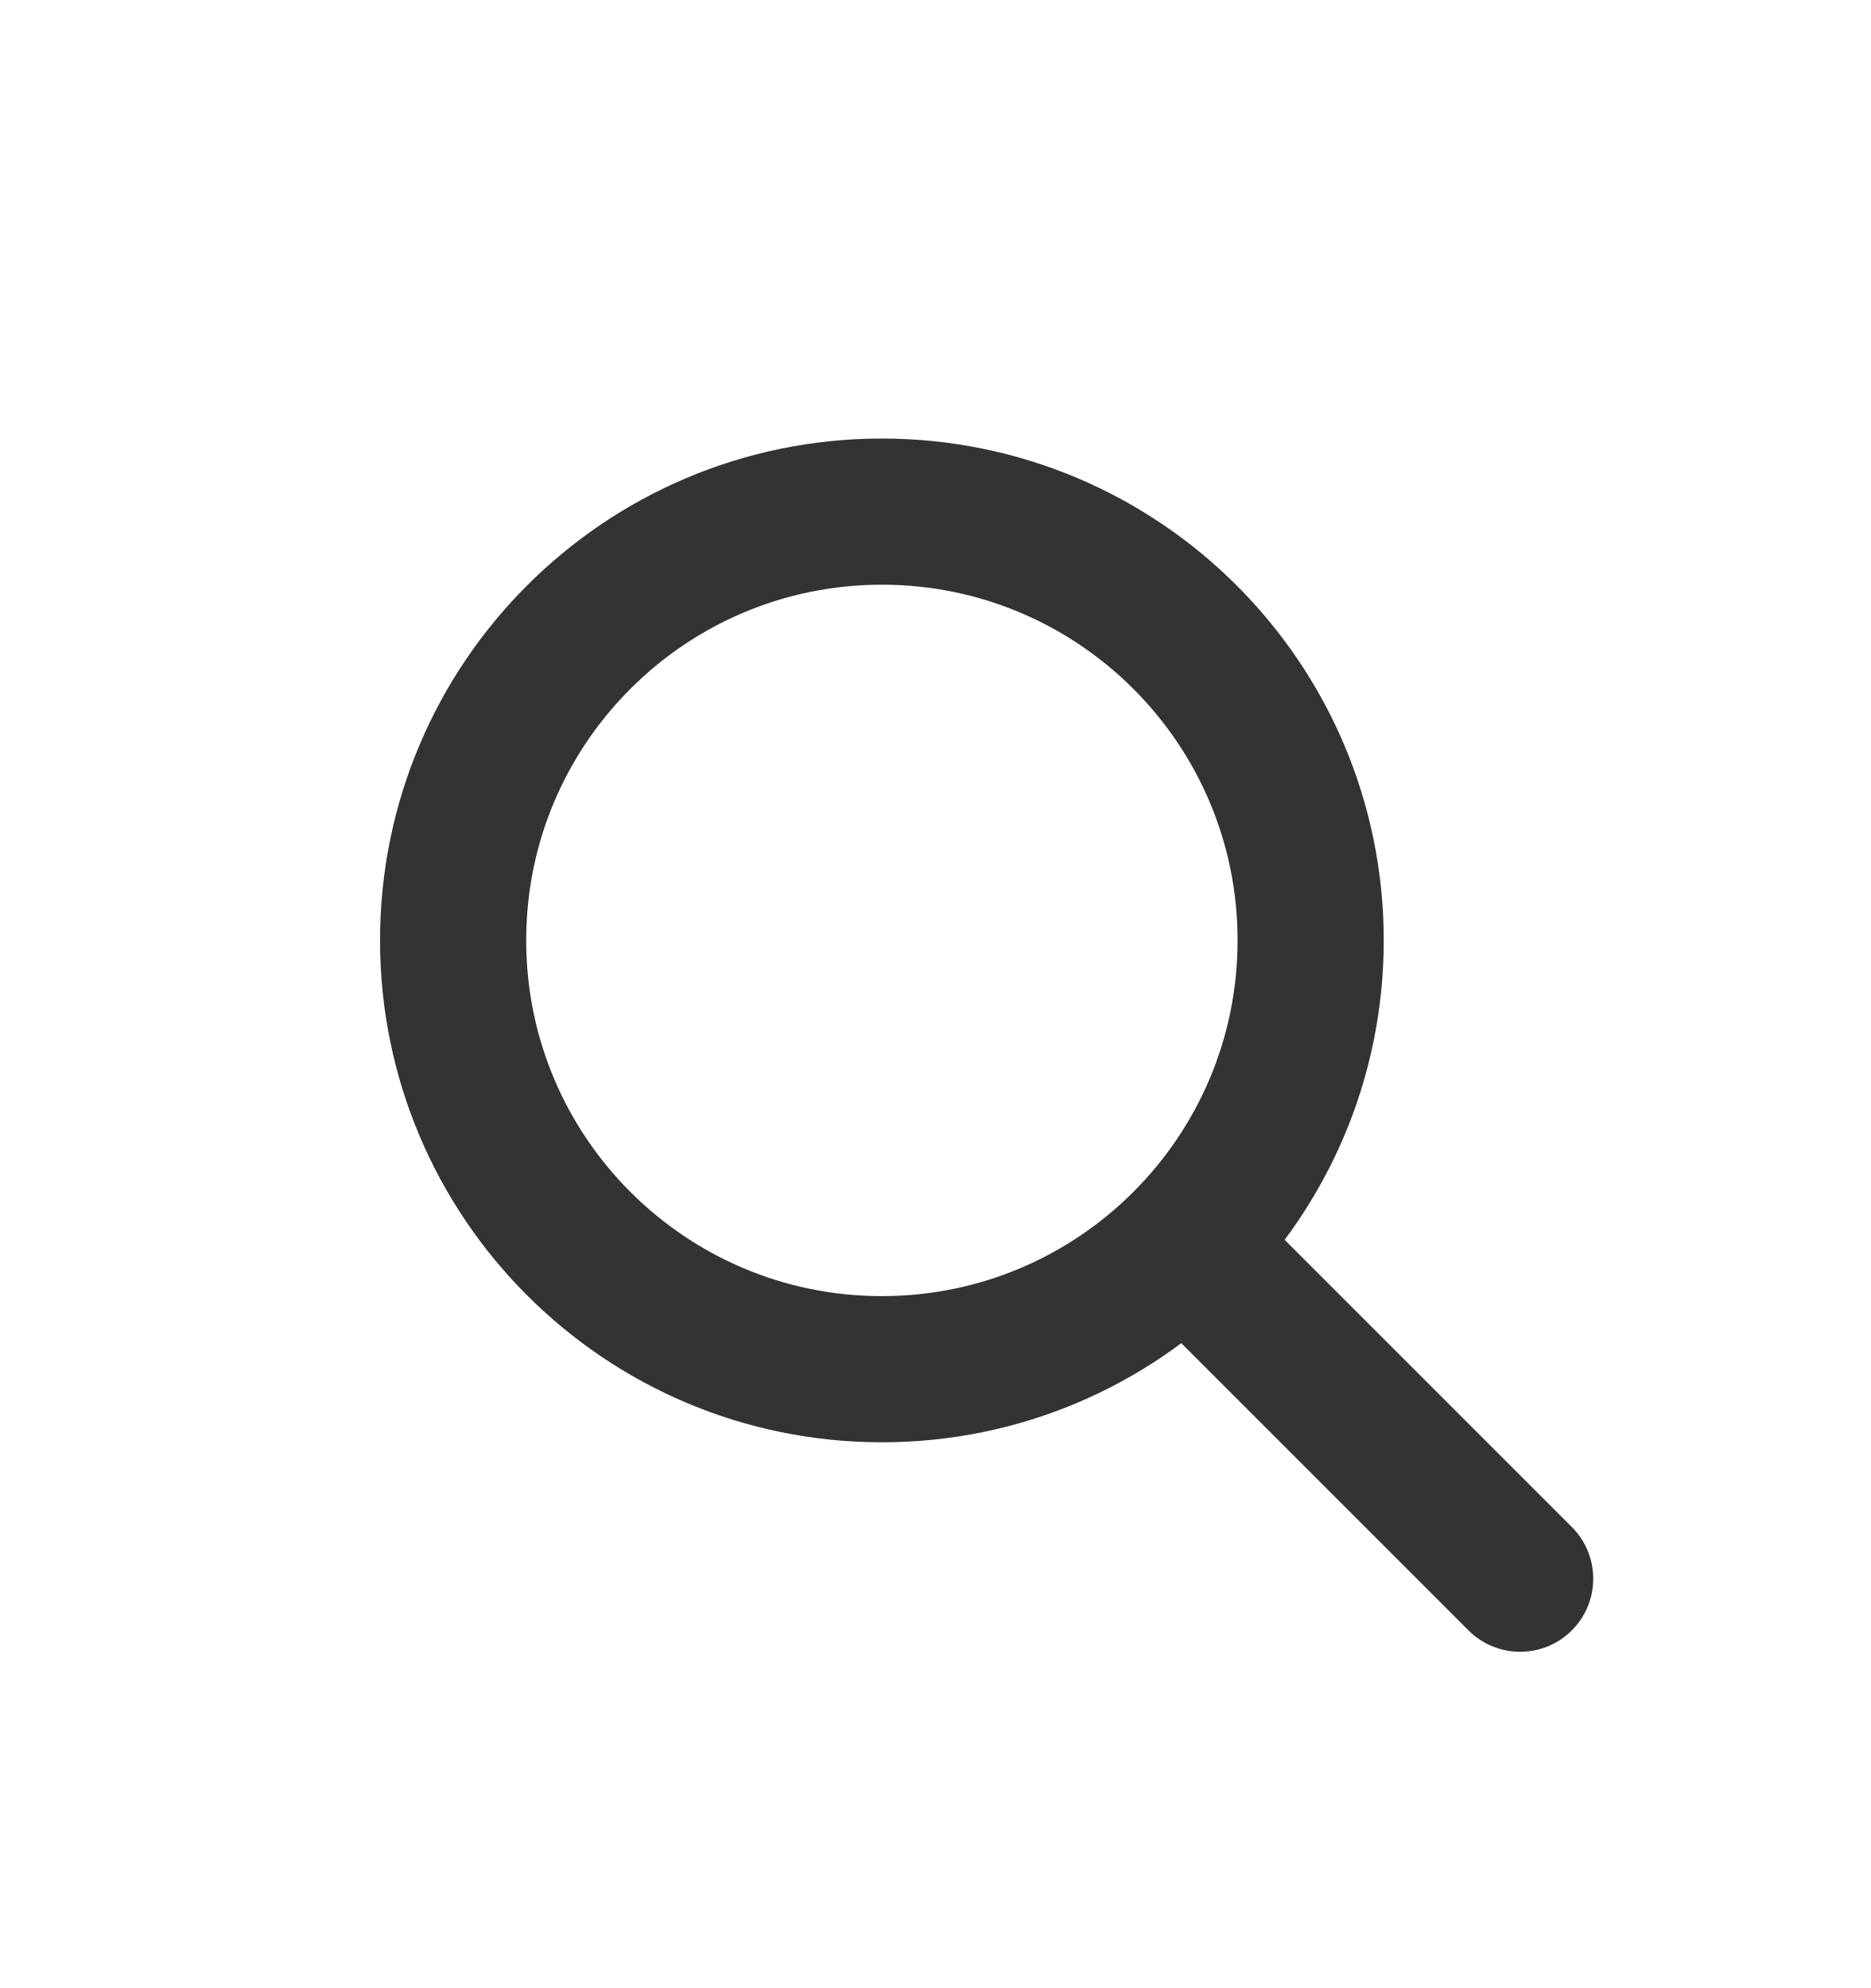
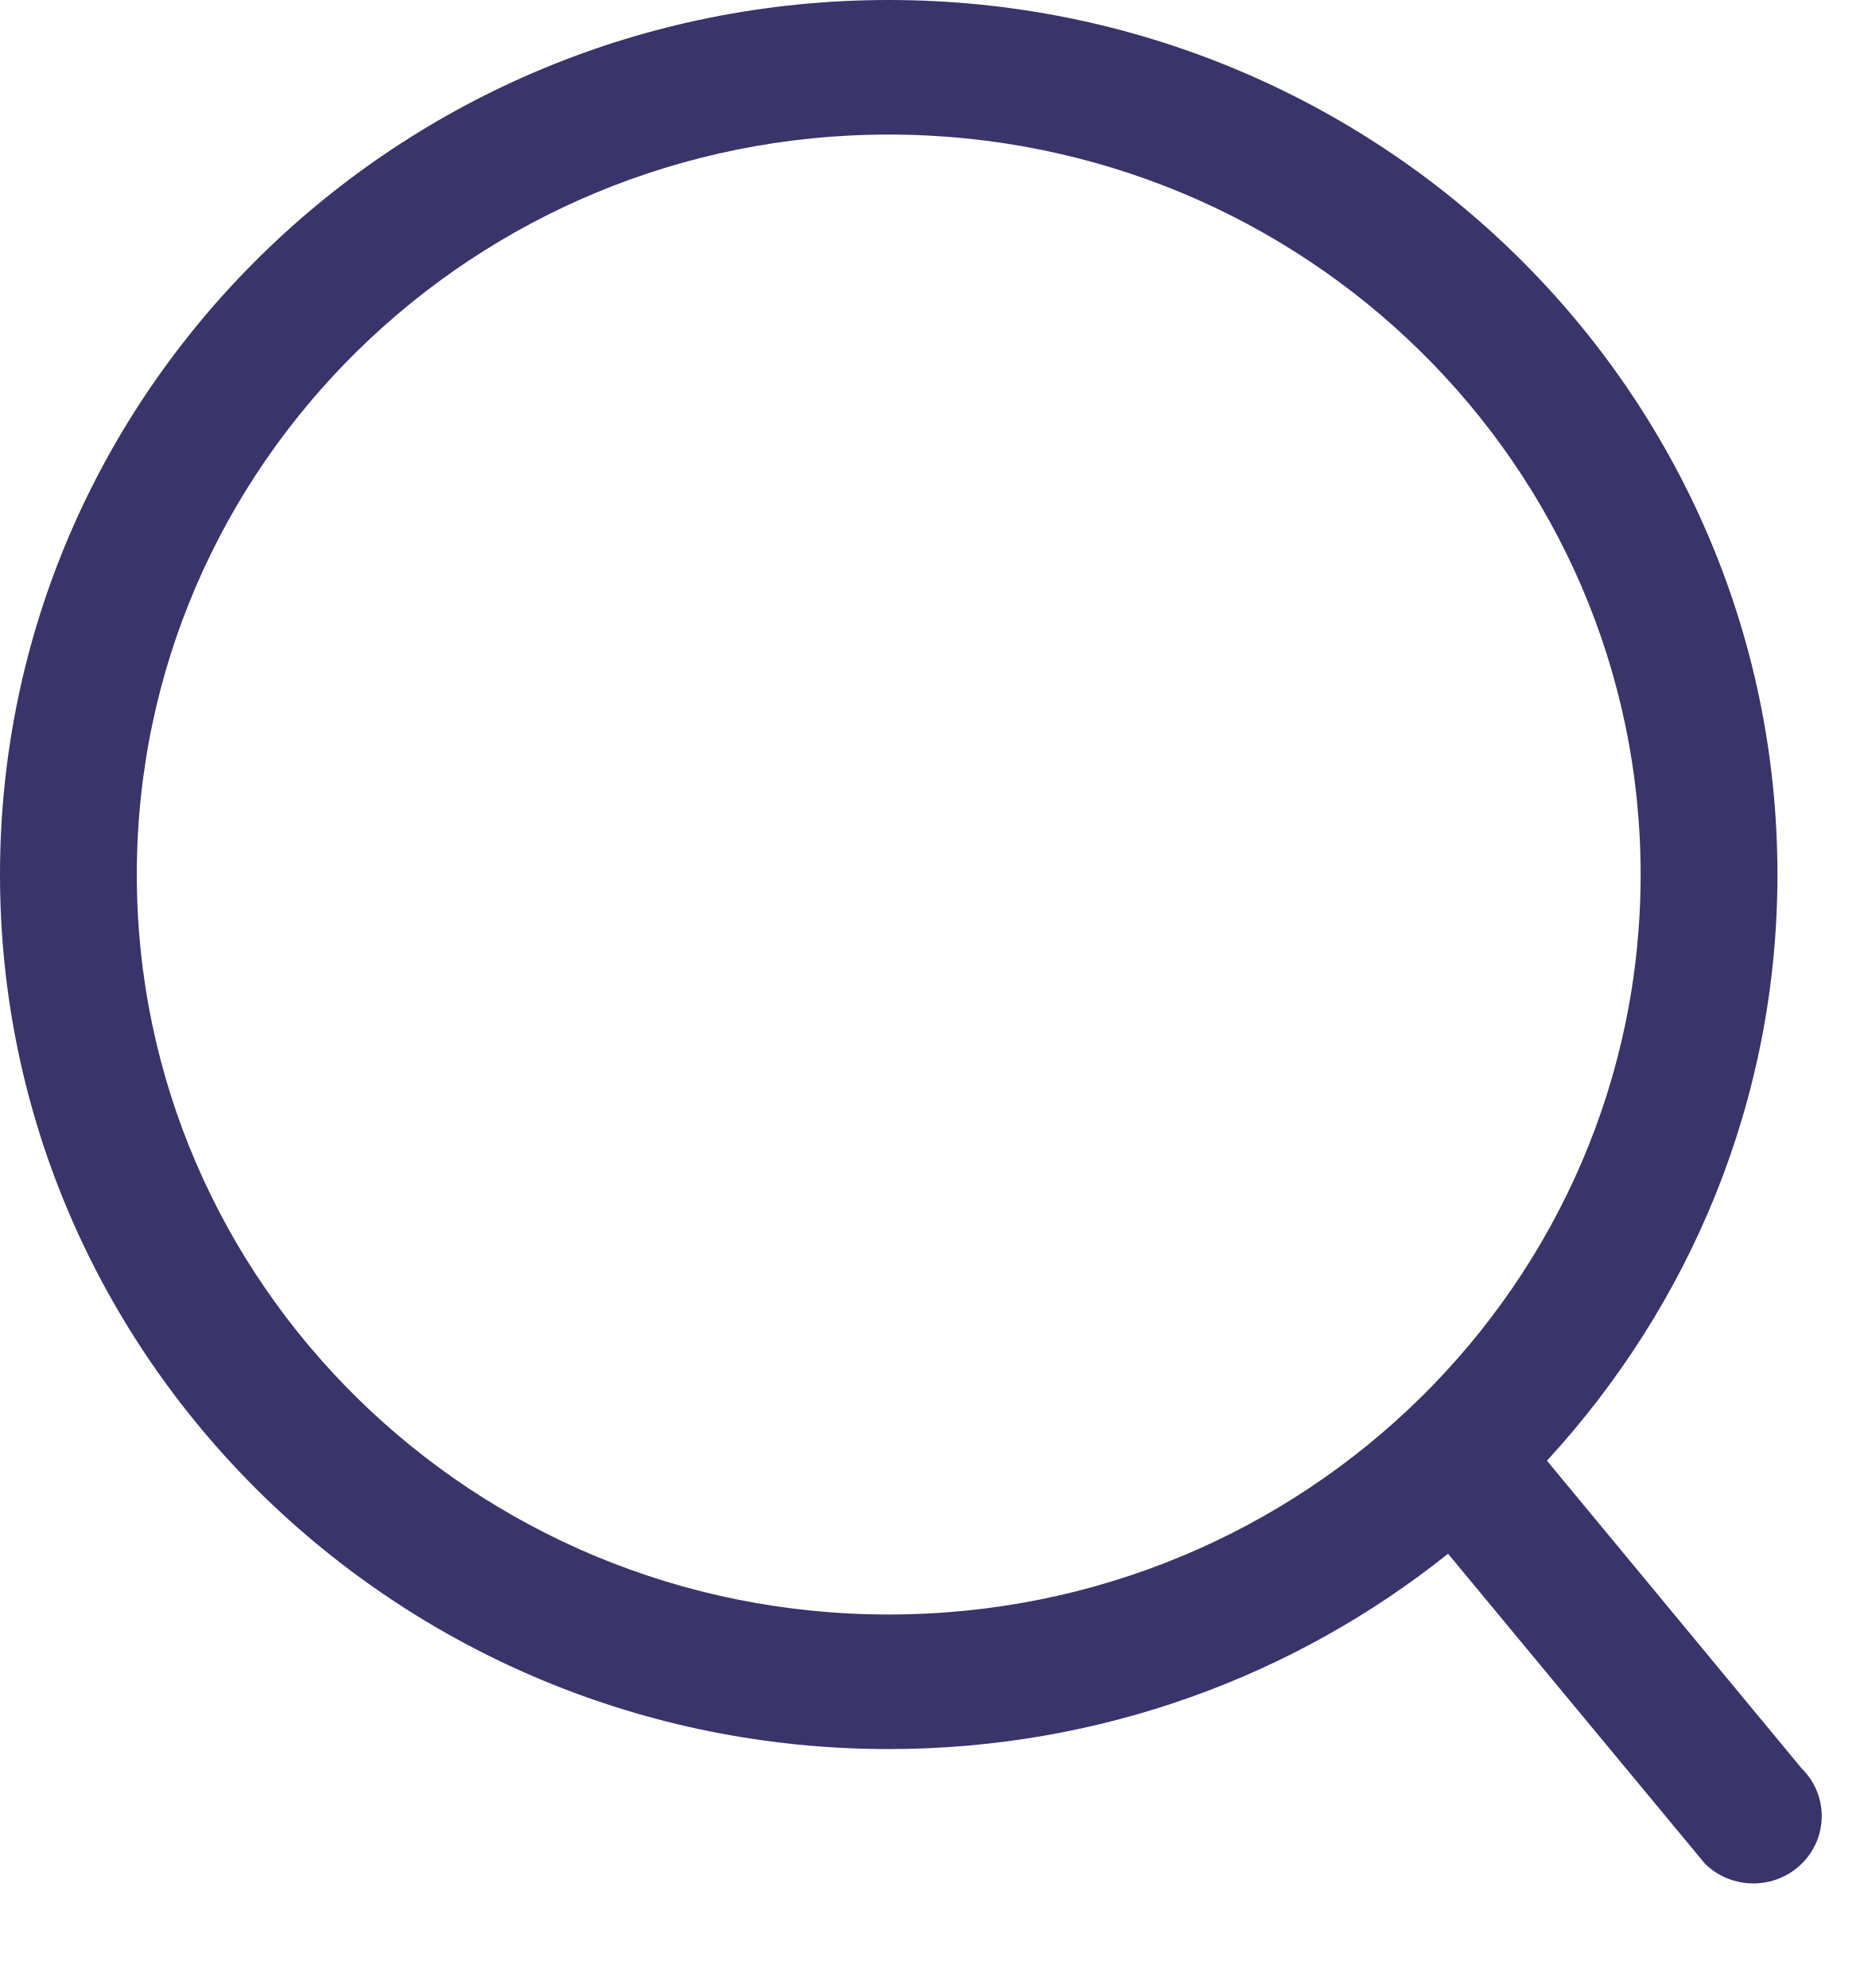
- <svg xmlns="http://www.w3.org/2000/svg" width="32" height="34" viewBox="0 0 32 34" fill="none">
-   <path d="M15.083 23.417C19.133 23.417 22.417 20.133 22.417 16.083C22.417 12.033 19.133 8.75 15.083 8.75C11.033 8.75 7.75 12.033 7.75 16.083C7.75 20.133 11.033 23.417 15.083 23.417Z" stroke="#333333" stroke-width="2.5" stroke-linecap="round" stroke-linejoin="round" />
-   <path d="M26 27L21 22" stroke="#333333" stroke-width="2.5" stroke-linecap="round" stroke-linejoin="round" />
+ <svg xmlns="http://www.w3.org/2000/svg" width="15" height="16" viewBox="0 0 15 16" fill="none">
+   <path d="M14.501 14.234L12.45 11.756C13.599 10.507 14.305 8.856 14.305 7.039C14.305 3.151 11.103 0 7.152 0C3.202 0 0 3.151 0 7.039C0 10.926 3.202 14.077 7.152 14.077C8.859 14.077 10.425 13.487 11.654 12.505L13.722 15C13.937 15.211 14.285 15.211 14.5 15C14.715 14.789 14.715 14.445 14.501 14.234ZM7.152 12.994C3.81 12.994 1.101 10.328 1.101 7.039C1.101 3.749 3.81 1.083 7.152 1.083C10.495 1.083 13.204 3.749 13.204 7.039C13.204 10.328 10.495 12.994 7.152 12.994Z" fill="#393469" />
</svg>
